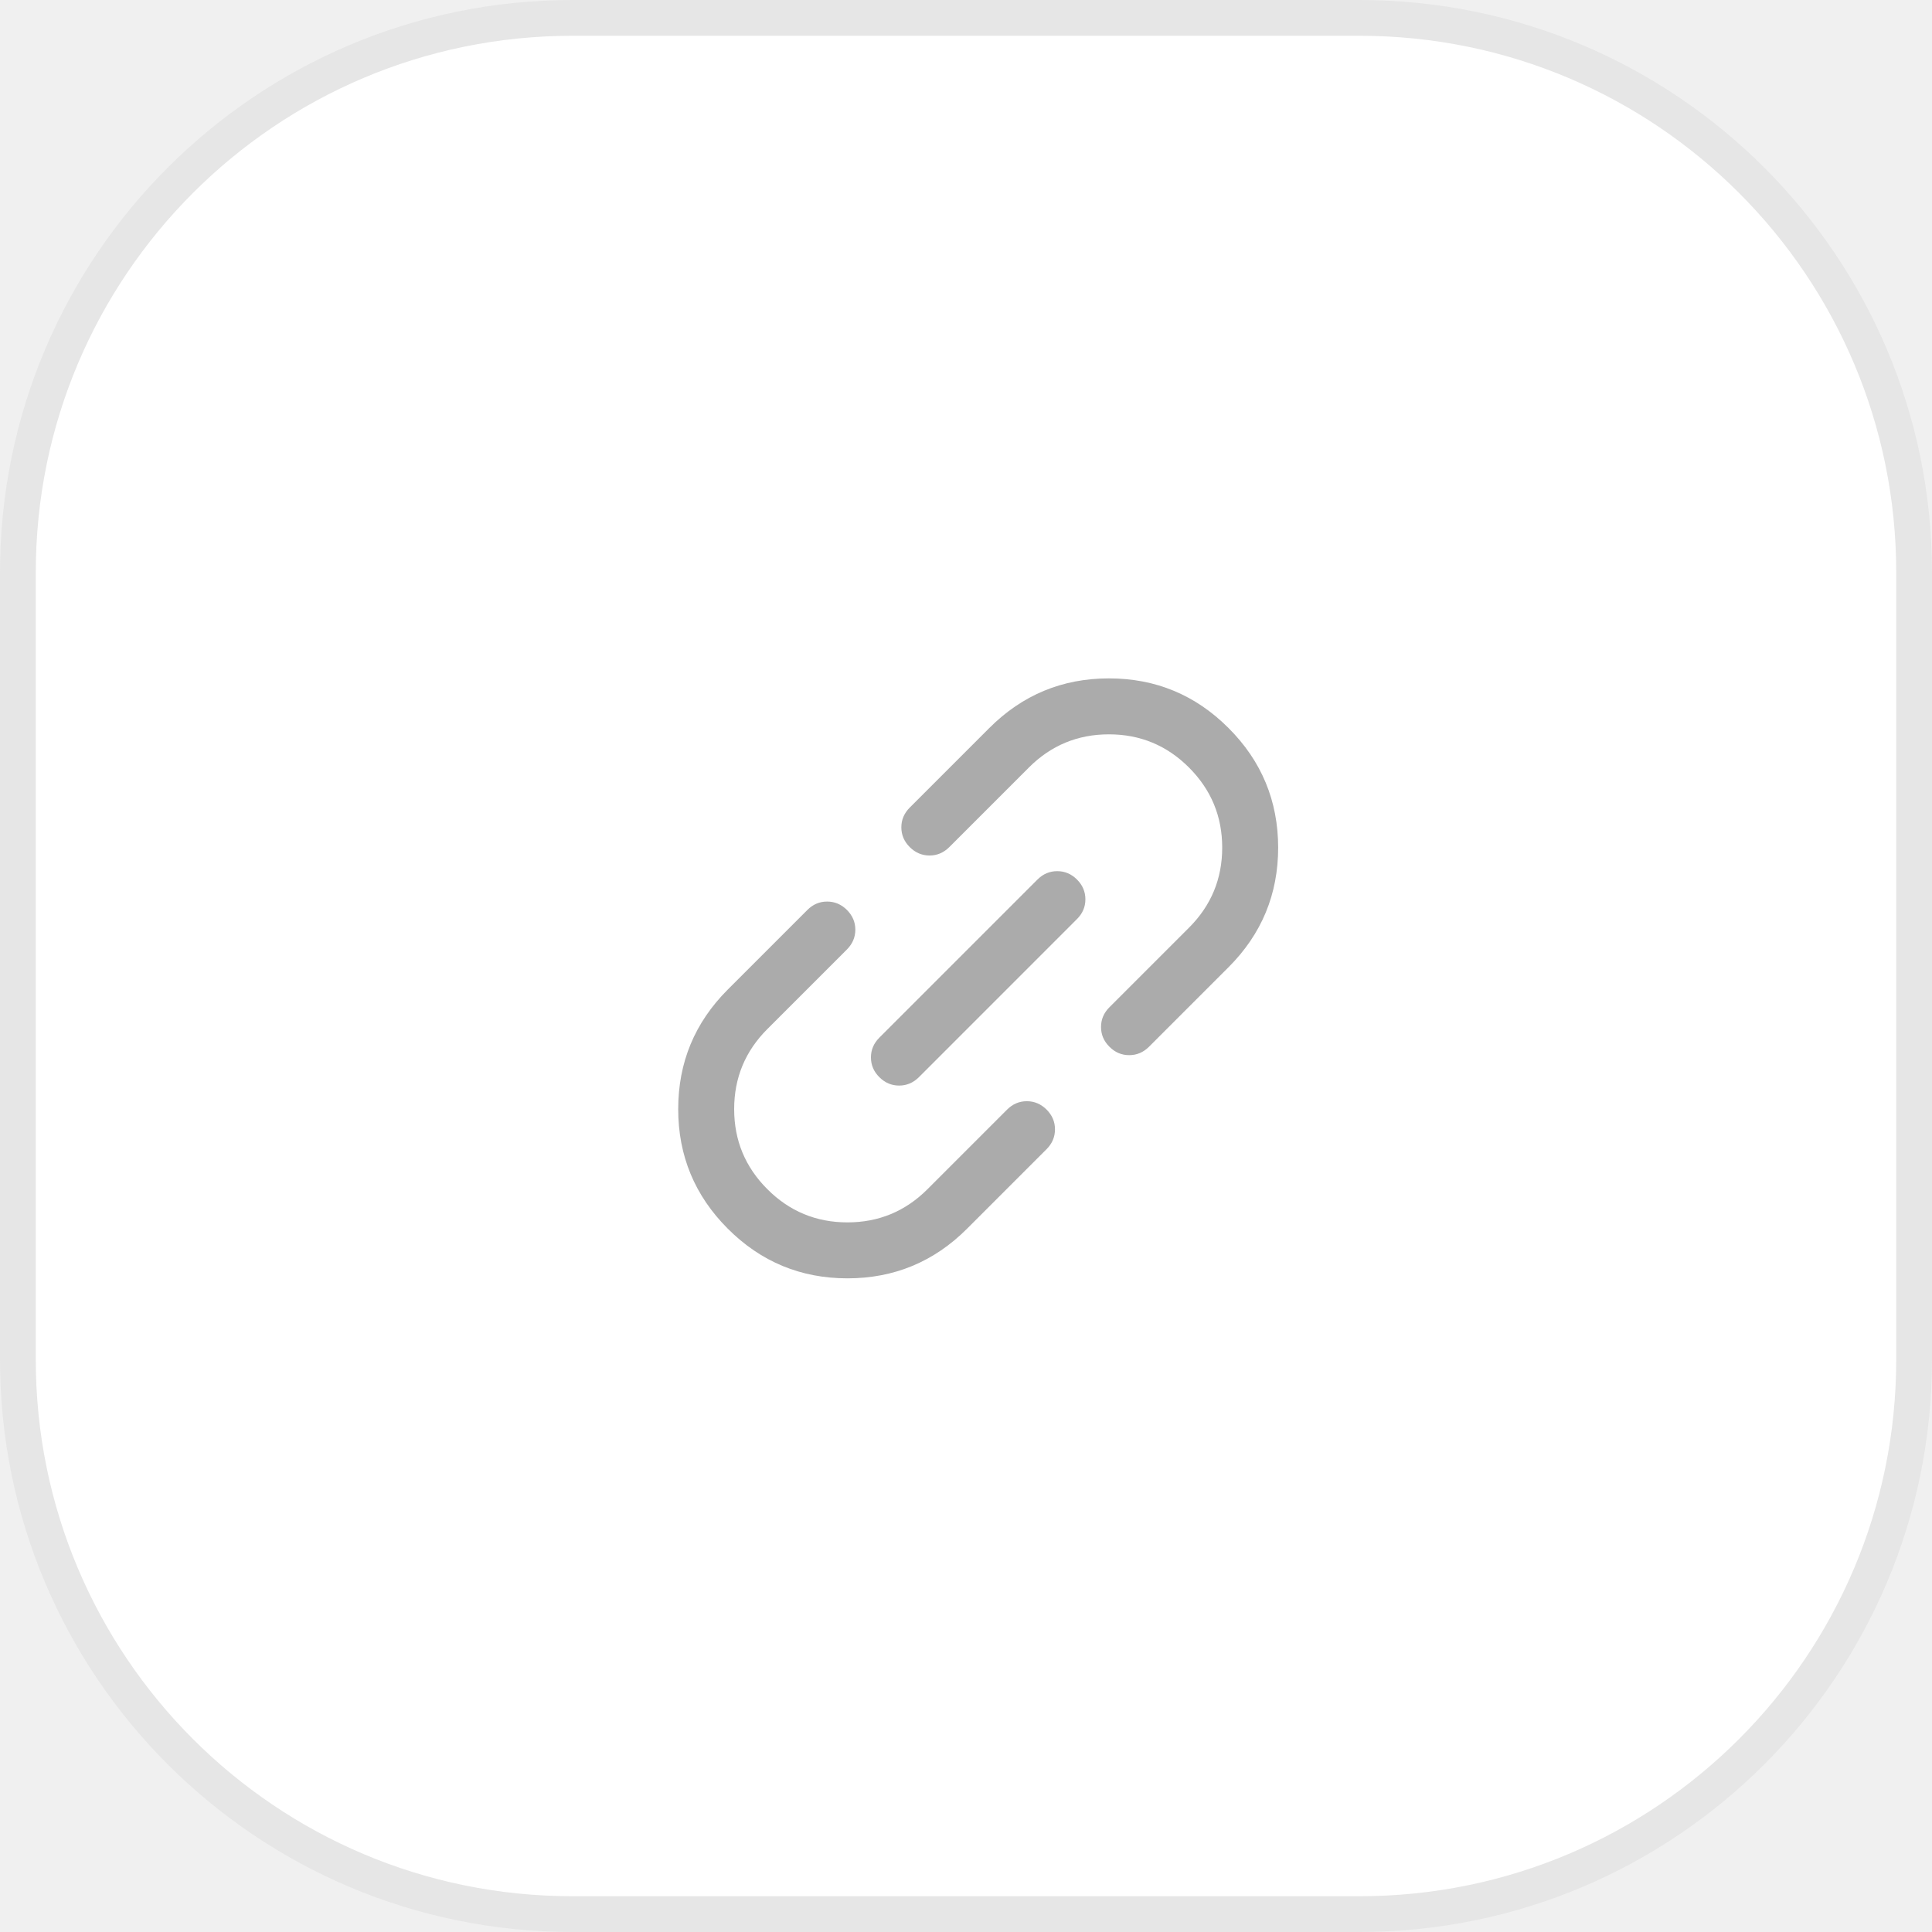
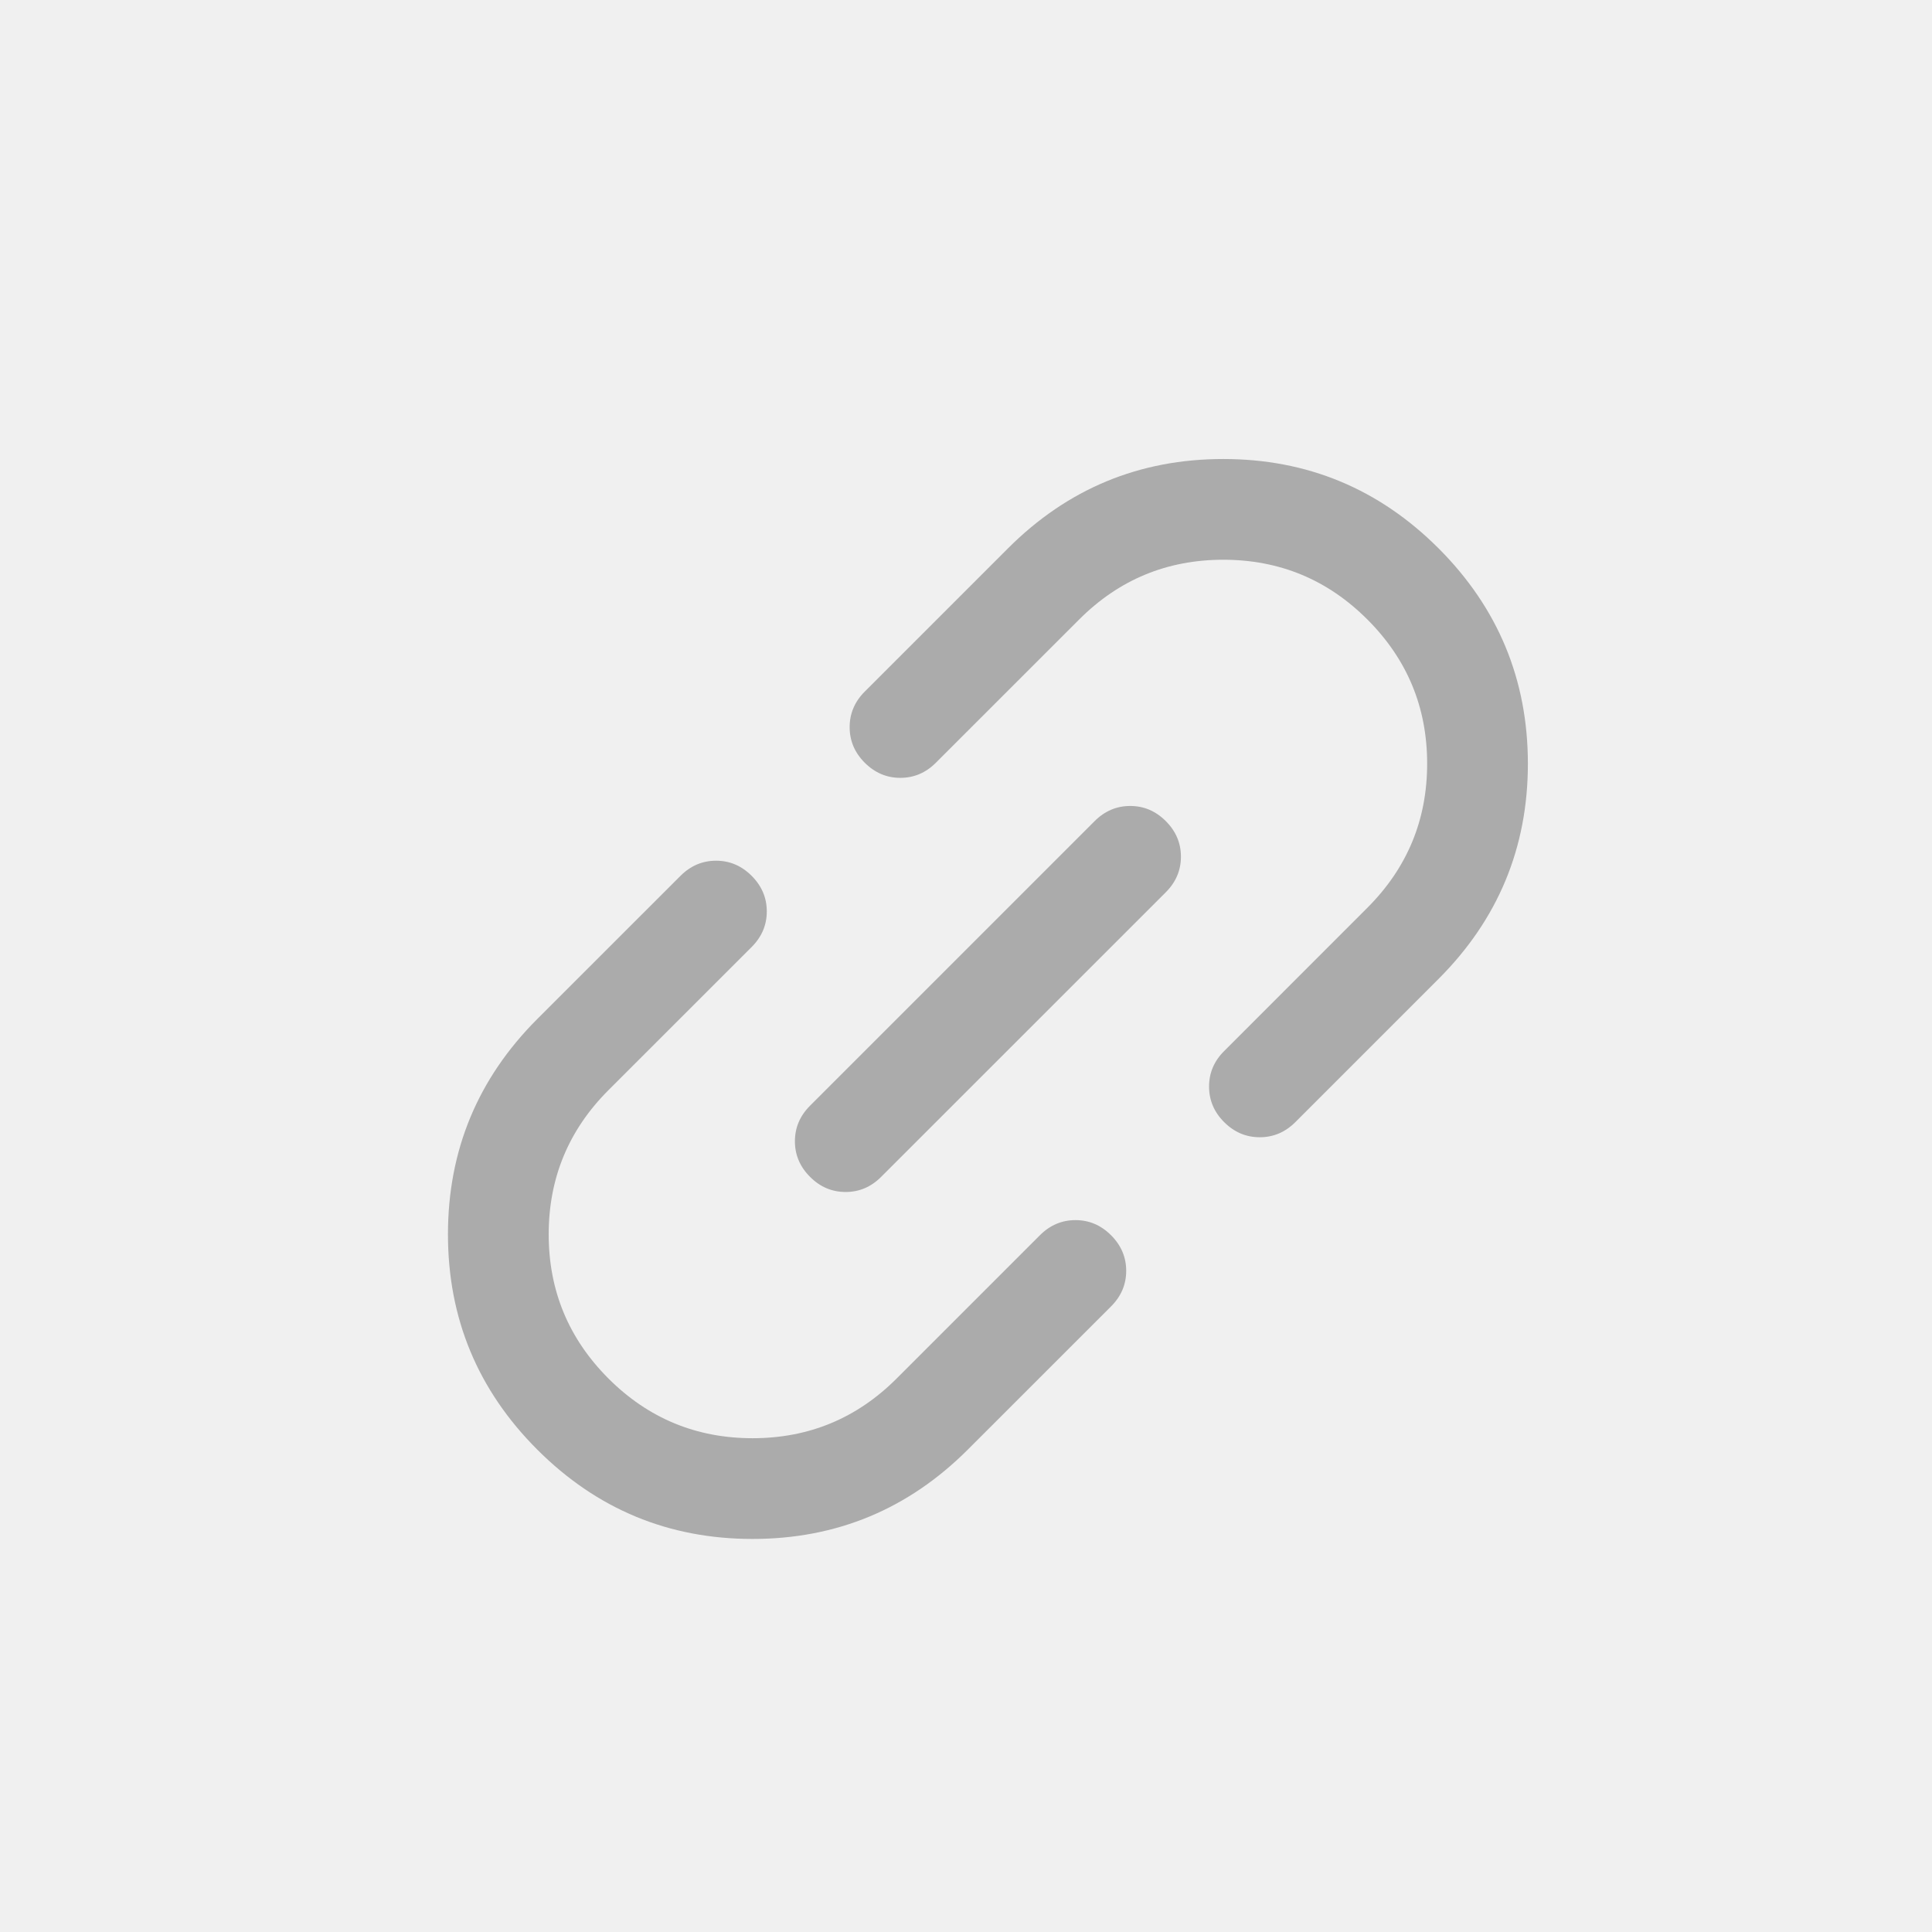
- <svg xmlns="http://www.w3.org/2000/svg" width="54" height="54" viewBox="0 0 54 54" fill="none">
-   <rect x="0.5" y="0.5" width="53" height="53" rx="15.5" fill="white" />
-   <rect x="0.5" y="0.5" width="53" height="53" rx="15.5" stroke="#E6E6E6" />
-   <path d="M27.029 34.343C26.104 35.268 24.989 35.73 23.686 35.73C22.382 35.73 21.268 35.268 20.343 34.343C19.419 33.419 18.956 32.304 18.956 31C18.956 29.696 19.418 28.582 20.343 27.657L22.567 25.433C22.723 25.277 22.907 25.198 23.119 25.199C23.331 25.199 23.515 25.277 23.672 25.433C23.828 25.59 23.907 25.774 23.907 25.986C23.906 26.198 23.828 26.381 23.672 26.538L21.447 28.763C20.829 29.381 20.52 30.127 20.52 31C20.52 31.873 20.829 32.62 21.448 33.238C22.066 33.857 22.812 34.166 23.686 34.166C24.559 34.166 25.305 33.857 25.923 33.239L28.148 31.014C28.304 30.858 28.488 30.779 28.7 30.779C28.912 30.779 29.096 30.858 29.253 31.014C29.409 31.171 29.488 31.355 29.487 31.567C29.487 31.778 29.409 31.962 29.253 32.119L27.029 34.343ZM25.683 30.108C25.526 30.264 25.342 30.342 25.131 30.342C24.919 30.342 24.735 30.264 24.578 30.107C24.421 29.951 24.343 29.767 24.343 29.555C24.343 29.343 24.422 29.159 24.578 29.003L28.998 24.583C29.154 24.427 29.338 24.349 29.55 24.349C29.762 24.349 29.946 24.427 30.103 24.584C30.259 24.74 30.337 24.924 30.337 25.136C30.337 25.348 30.259 25.532 30.102 25.688L25.683 30.108ZM32.114 29.258C31.957 29.414 31.773 29.492 31.561 29.492C31.349 29.492 31.165 29.414 31.009 29.257C30.852 29.101 30.774 28.917 30.774 28.705C30.774 28.494 30.852 28.309 31.009 28.153L33.234 25.928C33.852 25.31 34.161 24.564 34.161 23.691C34.161 22.817 33.851 22.072 33.233 21.453C32.614 20.834 31.868 20.525 30.995 20.525C30.121 20.525 29.375 20.834 28.758 21.452L26.533 23.677C26.376 23.833 26.192 23.912 25.98 23.912C25.769 23.911 25.584 23.833 25.428 23.677C25.271 23.52 25.193 23.336 25.193 23.124C25.193 22.913 25.271 22.729 25.428 22.572L27.652 20.348C28.577 19.423 29.691 18.961 30.995 18.961C32.298 18.961 33.413 19.423 34.337 20.348C35.262 21.272 35.724 22.387 35.725 23.691C35.725 24.995 35.263 26.109 34.338 27.034L32.114 29.258Z" fill="#ABABAB" />
+ <svg xmlns="http://www.w3.org/2000/svg" width="36" height="36" viewBox="0 0 36 36" fill="none">
+   <path d="M18.034 27.011C16.924 28.121 15.587 28.676 14.023 28.676C12.459 28.676 11.122 28.122 10.012 27.012C8.902 25.902 8.347 24.565 8.347 23C8.347 21.436 8.902 20.098 10.011 18.988L12.68 16.32C12.868 16.132 13.089 16.038 13.343 16.038C13.597 16.038 13.818 16.132 14.006 16.32C14.194 16.508 14.288 16.729 14.288 16.983C14.288 17.237 14.194 17.458 14.006 17.646L11.336 20.315C10.595 21.057 10.224 21.952 10.224 23C10.224 24.048 10.595 24.943 11.337 25.686C12.079 26.428 12.975 26.799 14.023 26.799C15.071 26.799 15.966 26.428 16.707 25.687L19.377 23.017C19.565 22.829 19.786 22.735 20.04 22.735C20.294 22.735 20.515 22.829 20.703 23.017C20.891 23.205 20.985 23.426 20.985 23.68C20.985 23.934 20.891 24.155 20.703 24.343L18.034 27.011ZM16.419 21.929C16.232 22.117 16.011 22.211 15.757 22.211C15.502 22.211 15.281 22.117 15.094 21.929C14.906 21.741 14.812 21.52 14.812 21.266C14.812 21.012 14.906 20.791 15.094 20.603L20.397 15.3C20.585 15.112 20.806 15.018 21.06 15.018C21.314 15.018 21.535 15.112 21.723 15.3C21.911 15.488 22.005 15.709 22.005 15.963C22.005 16.217 21.911 16.438 21.723 16.626L16.419 21.929ZM24.137 20.909C23.949 21.097 23.728 21.191 23.474 21.191C23.219 21.191 22.998 21.097 22.81 20.909C22.622 20.721 22.529 20.5 22.529 20.246C22.529 19.992 22.623 19.771 22.811 19.584L25.48 16.914C26.222 16.172 26.593 15.277 26.593 14.229C26.593 13.181 26.222 12.286 25.479 11.543C24.737 10.801 23.842 10.43 22.794 10.43C21.745 10.43 20.851 10.801 20.109 11.543L17.439 14.212C17.252 14.4 17.031 14.494 16.776 14.494C16.522 14.494 16.301 14.4 16.113 14.212C15.925 14.024 15.832 13.803 15.832 13.549C15.832 13.295 15.926 13.074 16.114 12.886L18.782 10.218C19.892 9.108 21.229 8.553 22.794 8.553C24.358 8.553 25.695 9.108 26.805 10.217C27.914 11.327 28.469 12.664 28.47 14.229C28.47 15.793 27.915 17.131 26.805 18.241L24.137 20.909Z" fill="#ABABAB" />
</svg>
